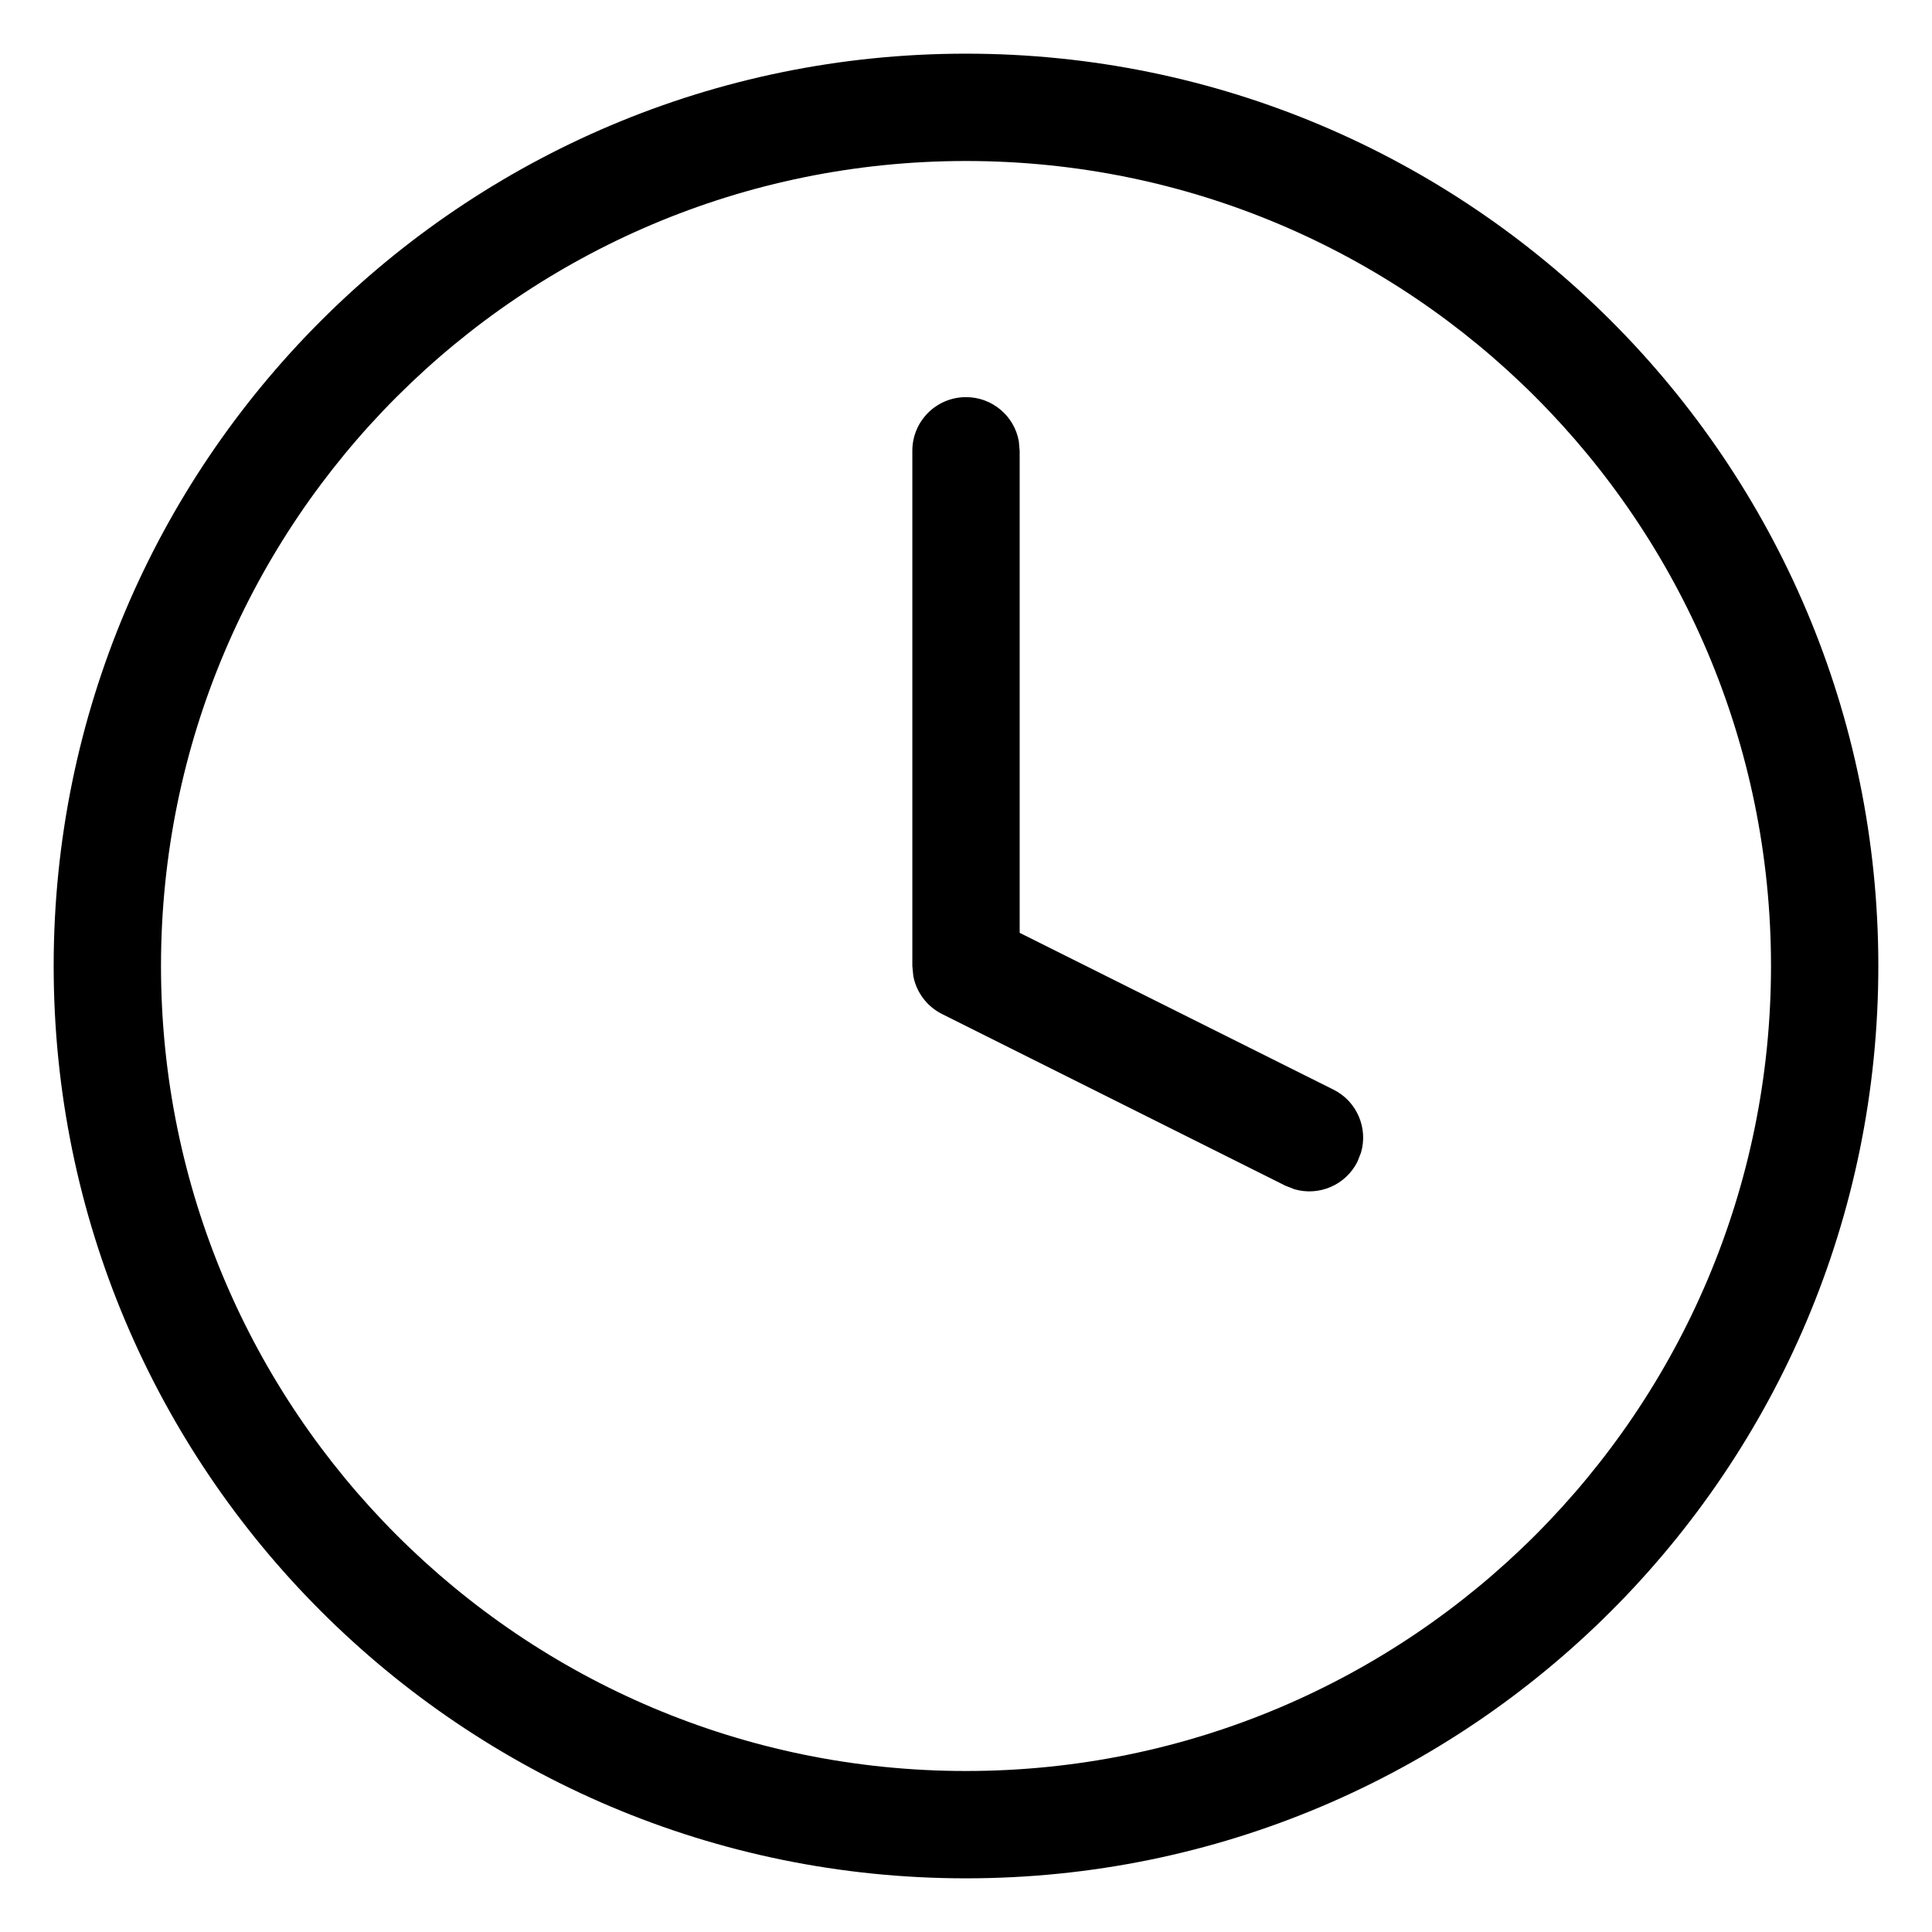
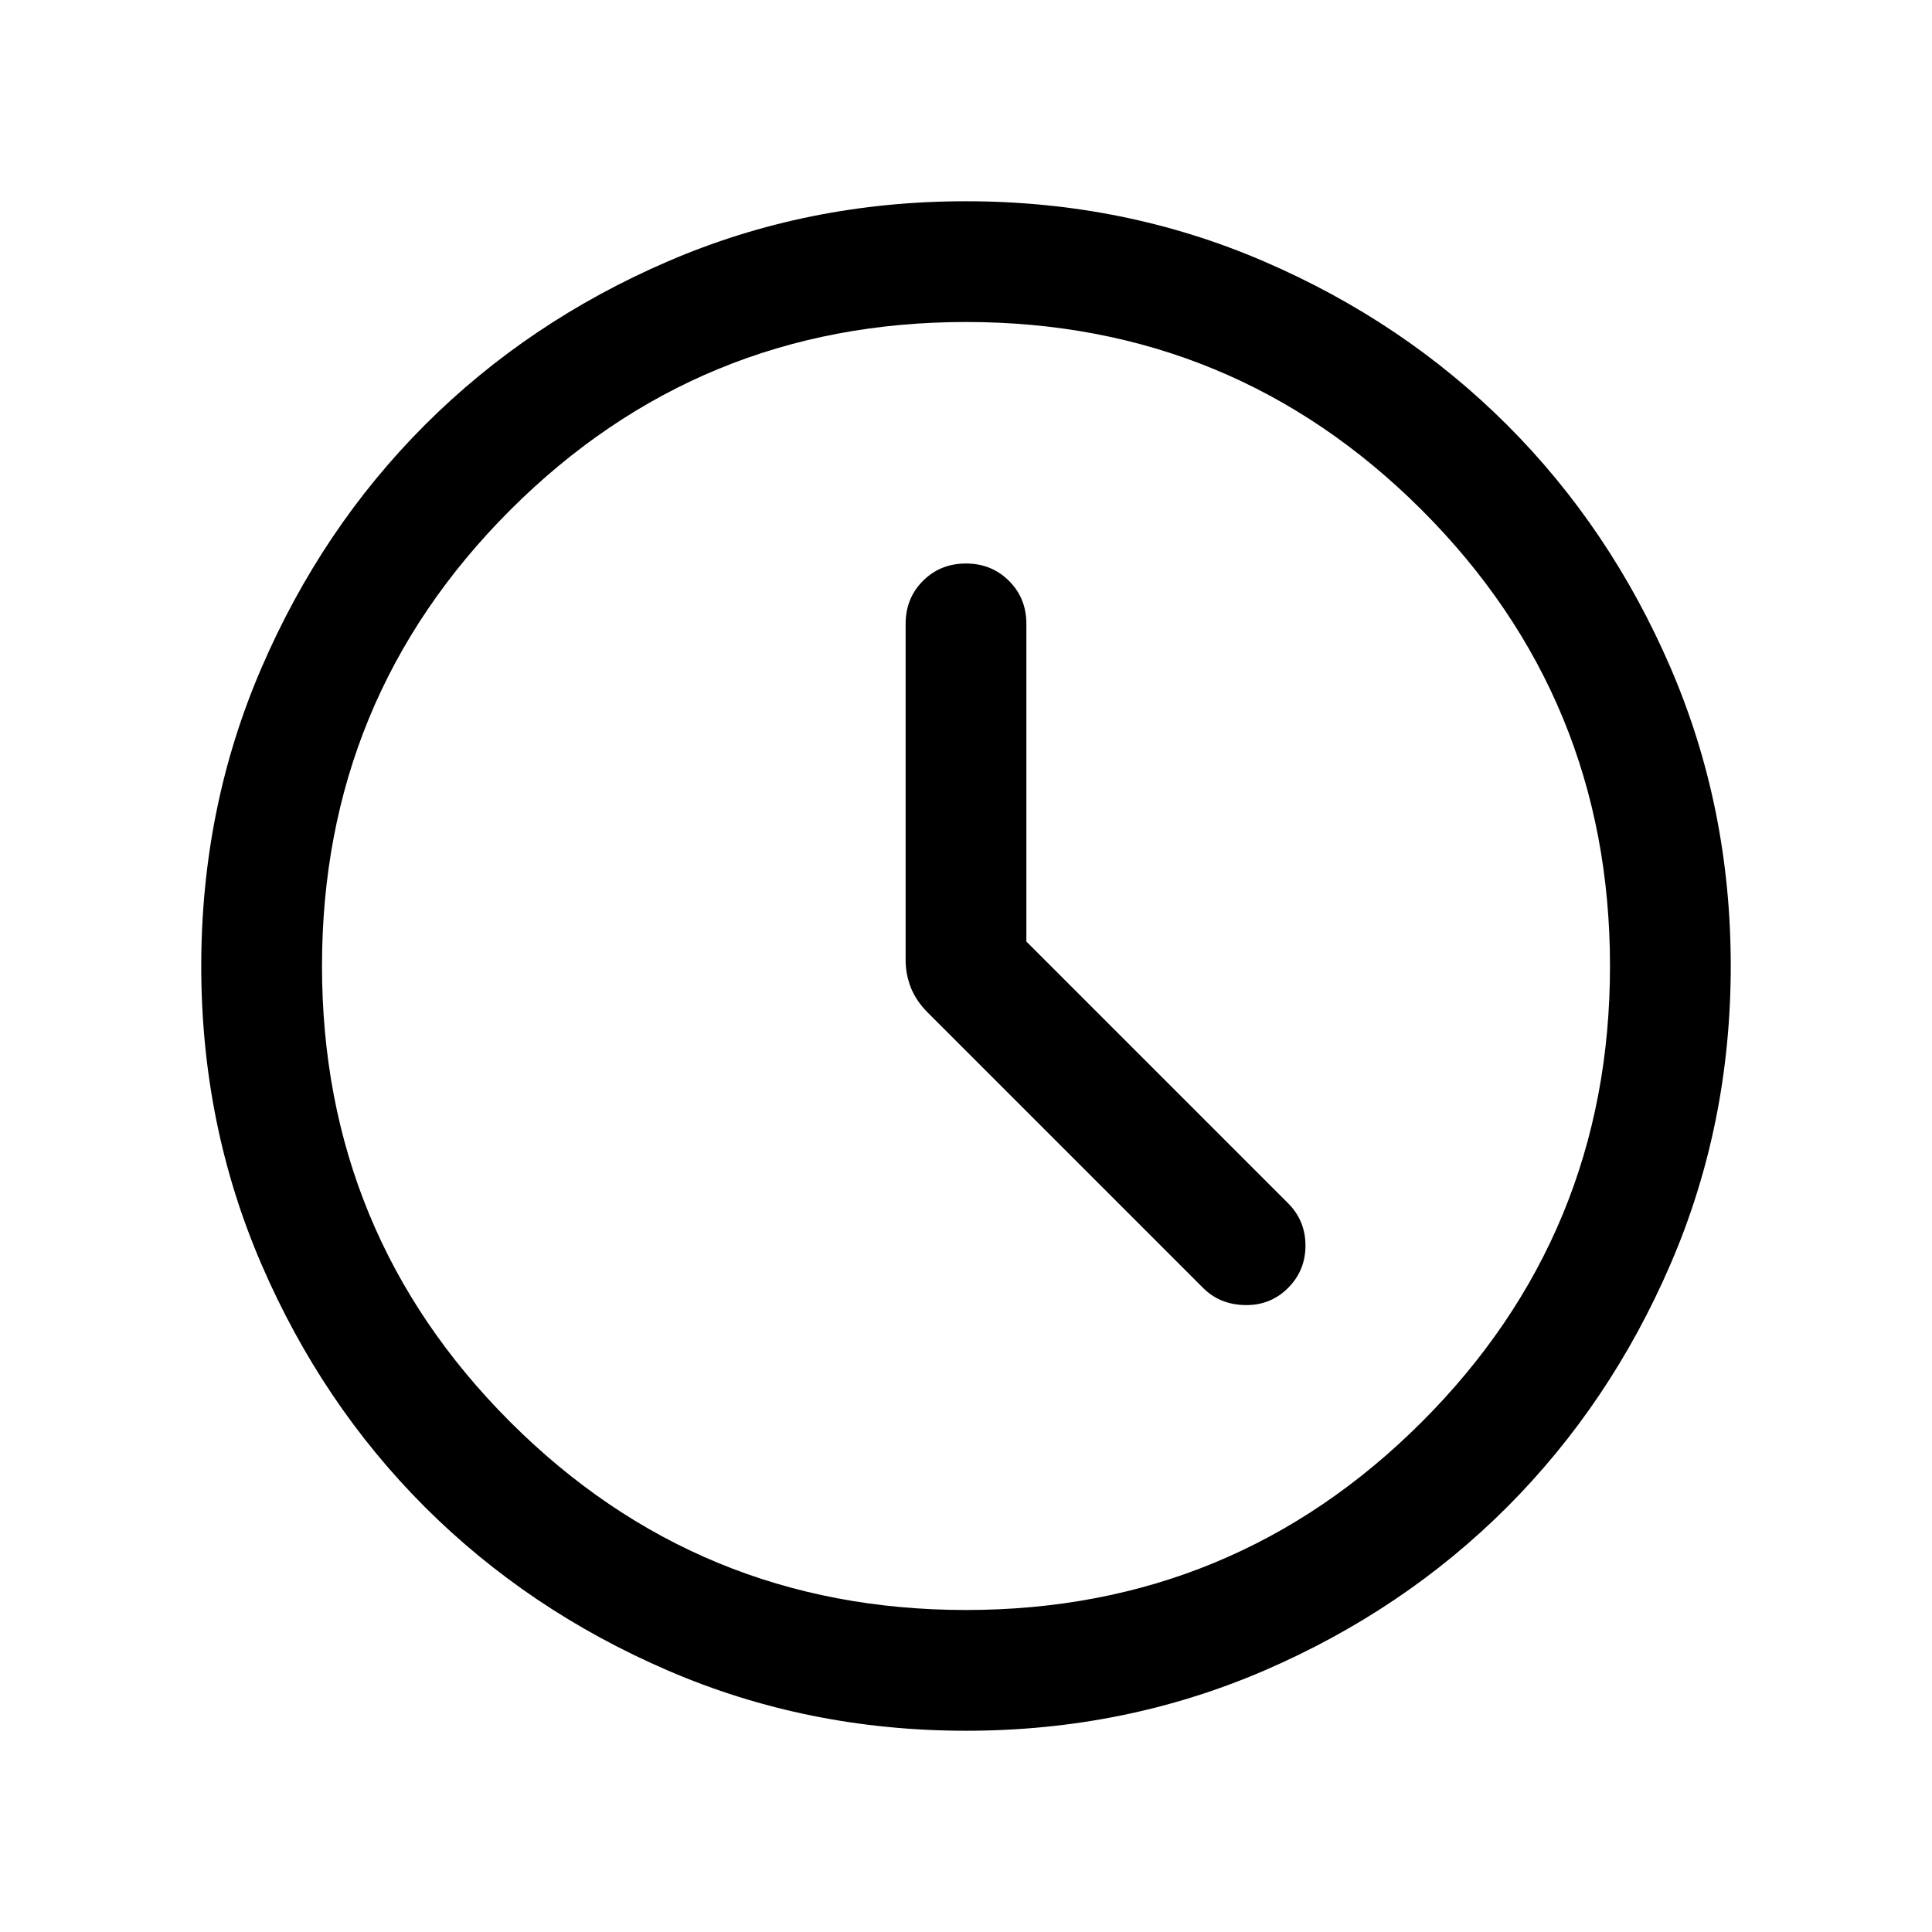
- <svg xmlns="http://www.w3.org/2000/svg" width="18" height="18" viewBox="0 0 18 18">
-   <g>
-     <g>
-       <path d="M565 291.5c4.694 0 8.5 3.805 8.5 8.5 0 4.694-3.806 8.5-8.5 8.5-4.695 0-8.5-3.806-8.5-8.5 0-4.695 3.805-8.5 8.5-8.5zm0 1c-4.142 0-7.5 3.357-7.5 7.5 0 4.142 3.358 7.5 7.5 7.5 4.142 0 7.5-3.358 7.5-7.5 0-4.142-3.358-7.5-7.5-7.5zm0 2.2c.245 0 .45.176.492.41l.008.09v4.491l2.924 1.461c.22.11.323.36.256.587l-.033.084c-.11.22-.36.323-.587.257l-.084-.033-3.2-1.6c-.14-.07-.239-.203-.267-.354L564.5 300v-4.8c0-.277.224-.5.5-.5z" transform="translate(-556 -291)" />
-     </g>
-   </g>
+ <svg xmlns="http://www.w3.org/2000/svg" viewBox="0 0 24 24" fill="none">
+   <path d="M12.75 11.696V7.75C12.75 7.537 12.678 7.359 12.534 7.216C12.39 7.072 12.212 7 12 7C11.787 7 11.609 7.072 11.465 7.216C11.322 7.359 11.25 7.537 11.25 7.75V11.927C11.25 12.045 11.272 12.159 11.315 12.269C11.359 12.379 11.428 12.481 11.521 12.575L14.946 16C15.085 16.138 15.259 16.209 15.468 16.212C15.678 16.216 15.855 16.145 16 16C16.145 15.855 16.217 15.68 16.217 15.473C16.217 15.267 16.145 15.091 16 14.946L12.75 11.696ZM12.002 21.5C10.688 21.5 9.453 21.251 8.297 20.752C7.14 20.253 6.135 19.576 5.279 18.722C4.424 17.867 3.747 16.862 3.248 15.706C2.749 14.55 2.5 13.316 2.5 12.002C2.5 10.688 2.749 9.453 3.248 8.297C3.747 7.14 4.423 6.135 5.278 5.279C6.133 4.424 7.138 3.747 8.294 3.248C9.45 2.749 10.684 2.5 11.998 2.5C13.312 2.5 14.547 2.749 15.703 3.248C16.86 3.747 17.865 4.423 18.721 5.278C19.576 6.133 20.253 7.138 20.752 8.294C21.25 9.45 21.5 10.684 21.5 11.998C21.5 13.312 21.251 14.547 20.752 15.703C20.253 16.86 19.576 17.865 18.722 18.721C17.867 19.576 16.862 20.253 15.706 20.752C14.55 21.25 13.316 21.5 12.002 21.5ZM12 20C14.217 20 16.104 19.221 17.663 17.663C19.221 16.104 20 14.217 20 12C20 9.783 19.221 7.896 17.663 6.337C16.104 4.779 14.217 4 12 4C9.783 4 7.896 4.779 6.337 6.337C4.779 7.896 4 9.783 4 12C4 14.217 4.779 16.104 6.337 17.663C7.896 19.221 9.783 20 12 20Z" fill="currentColor" />
</svg>
